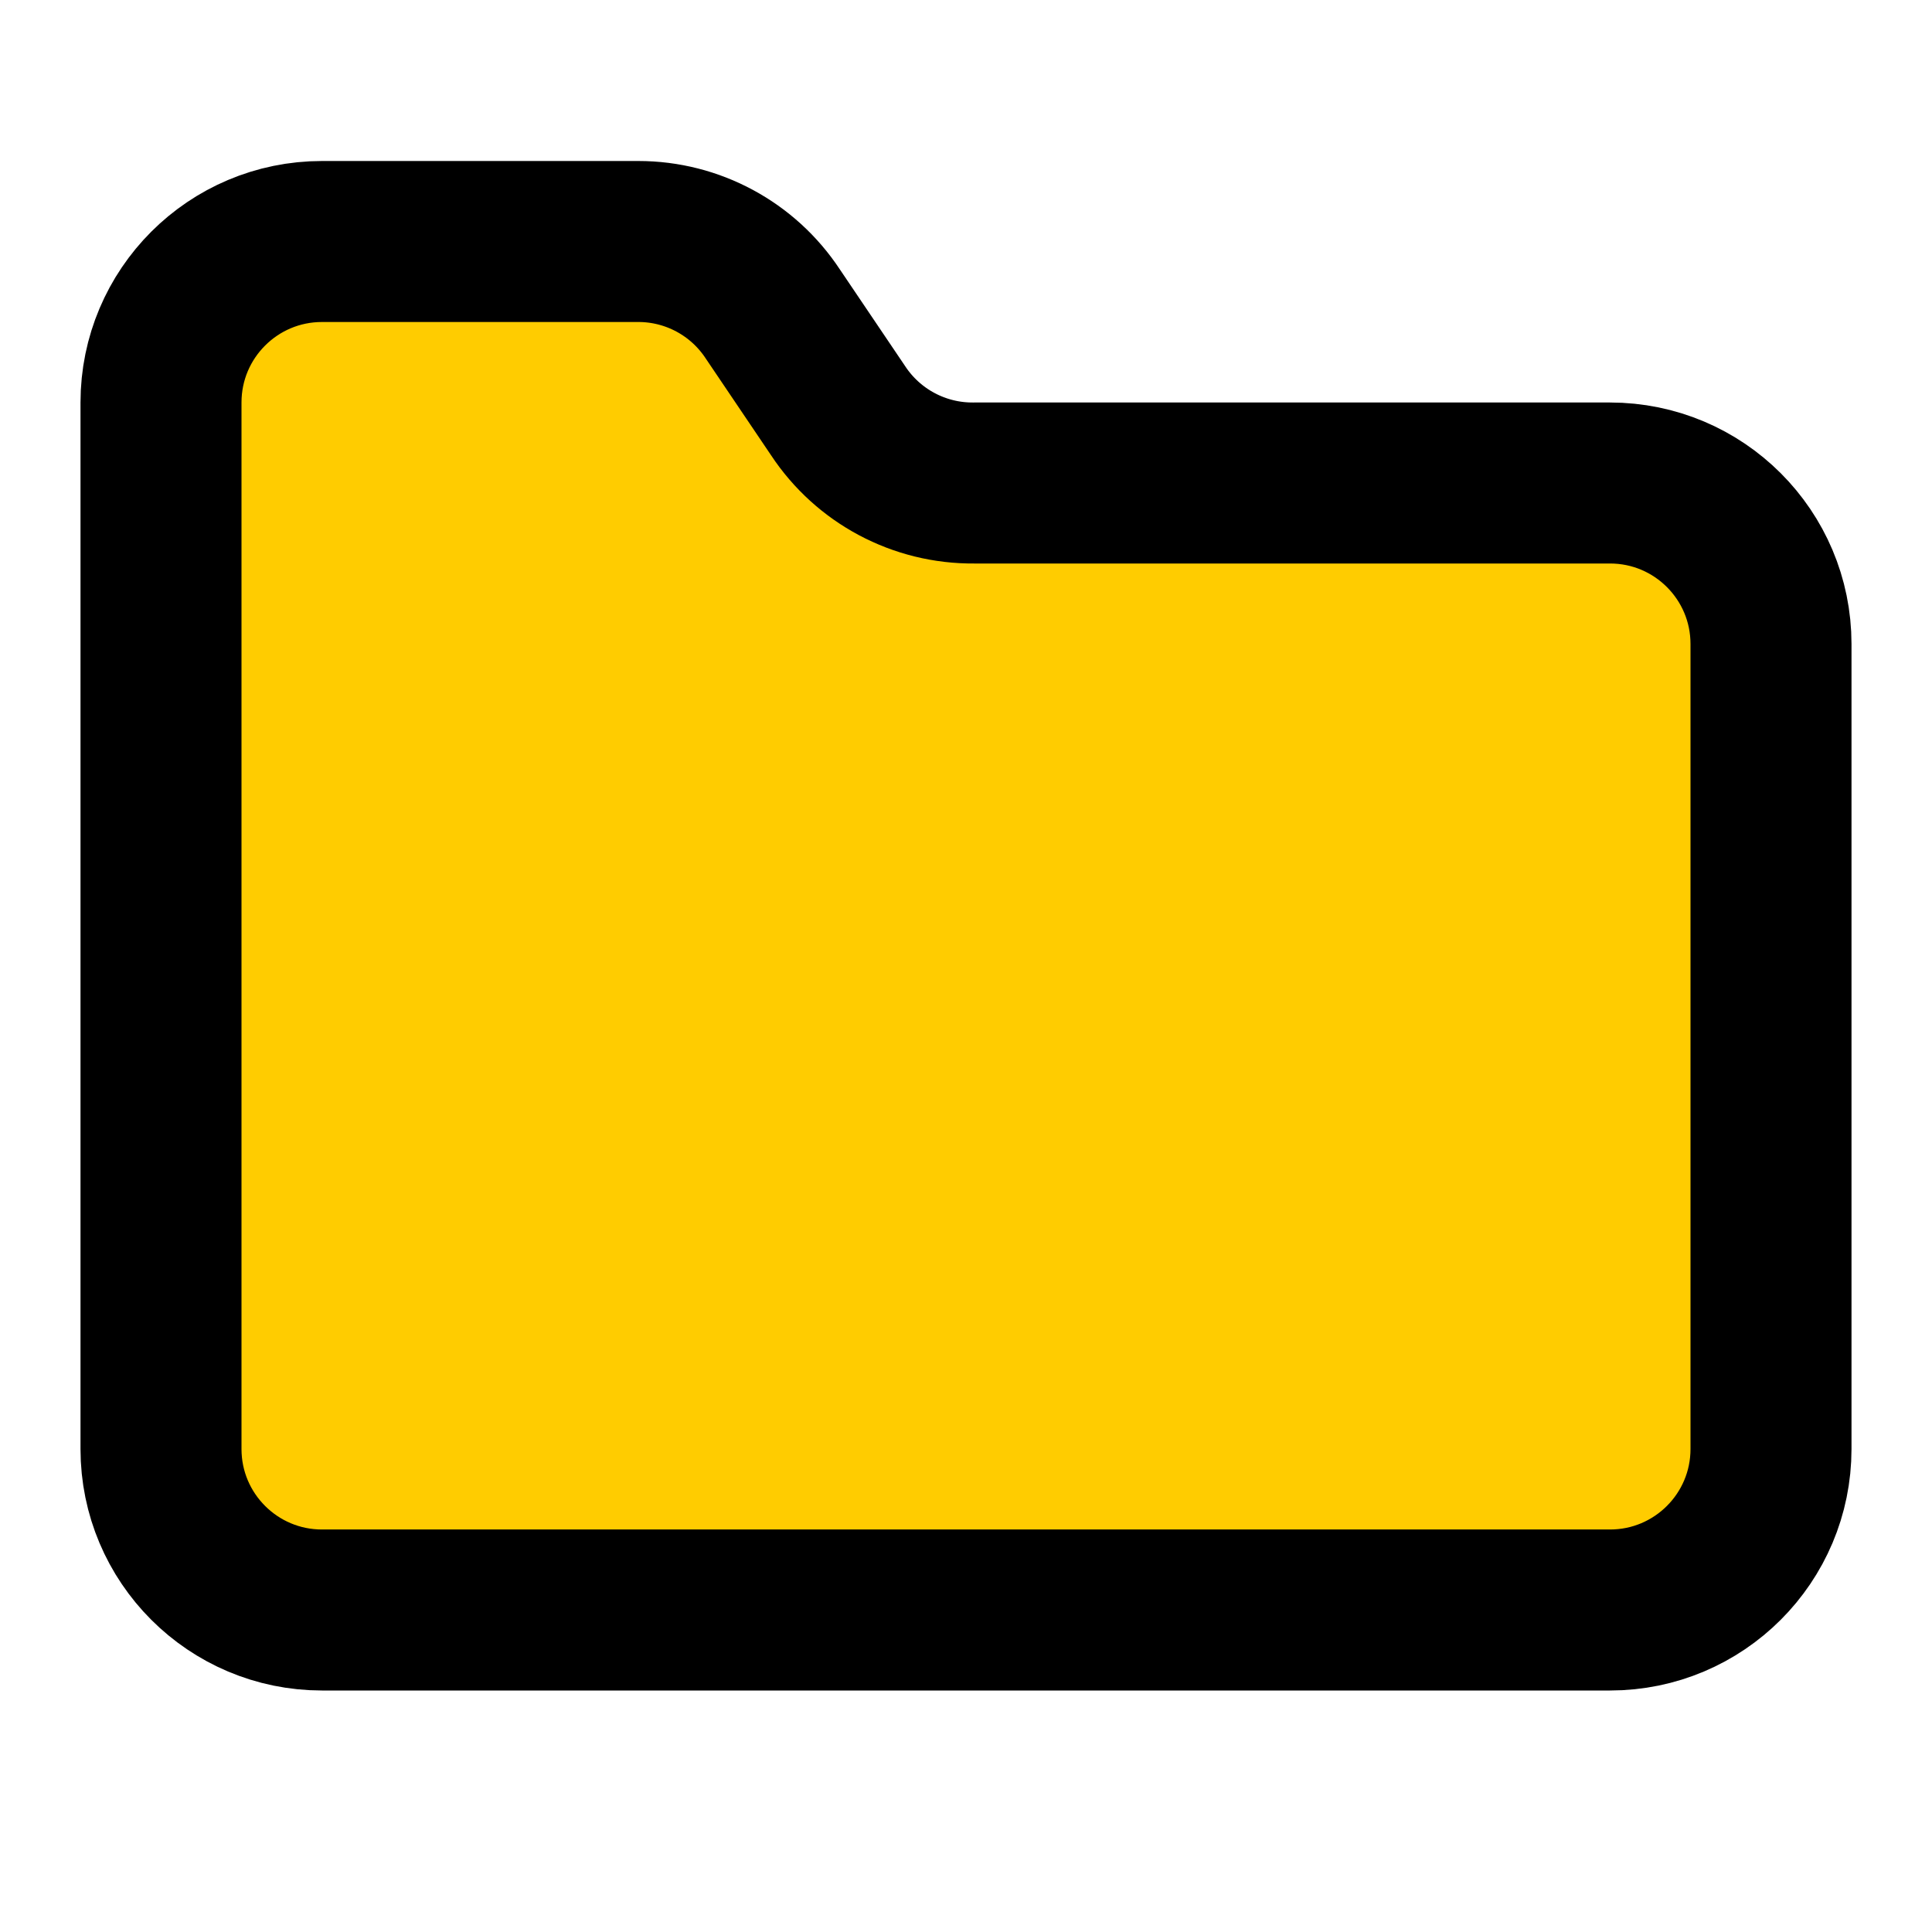
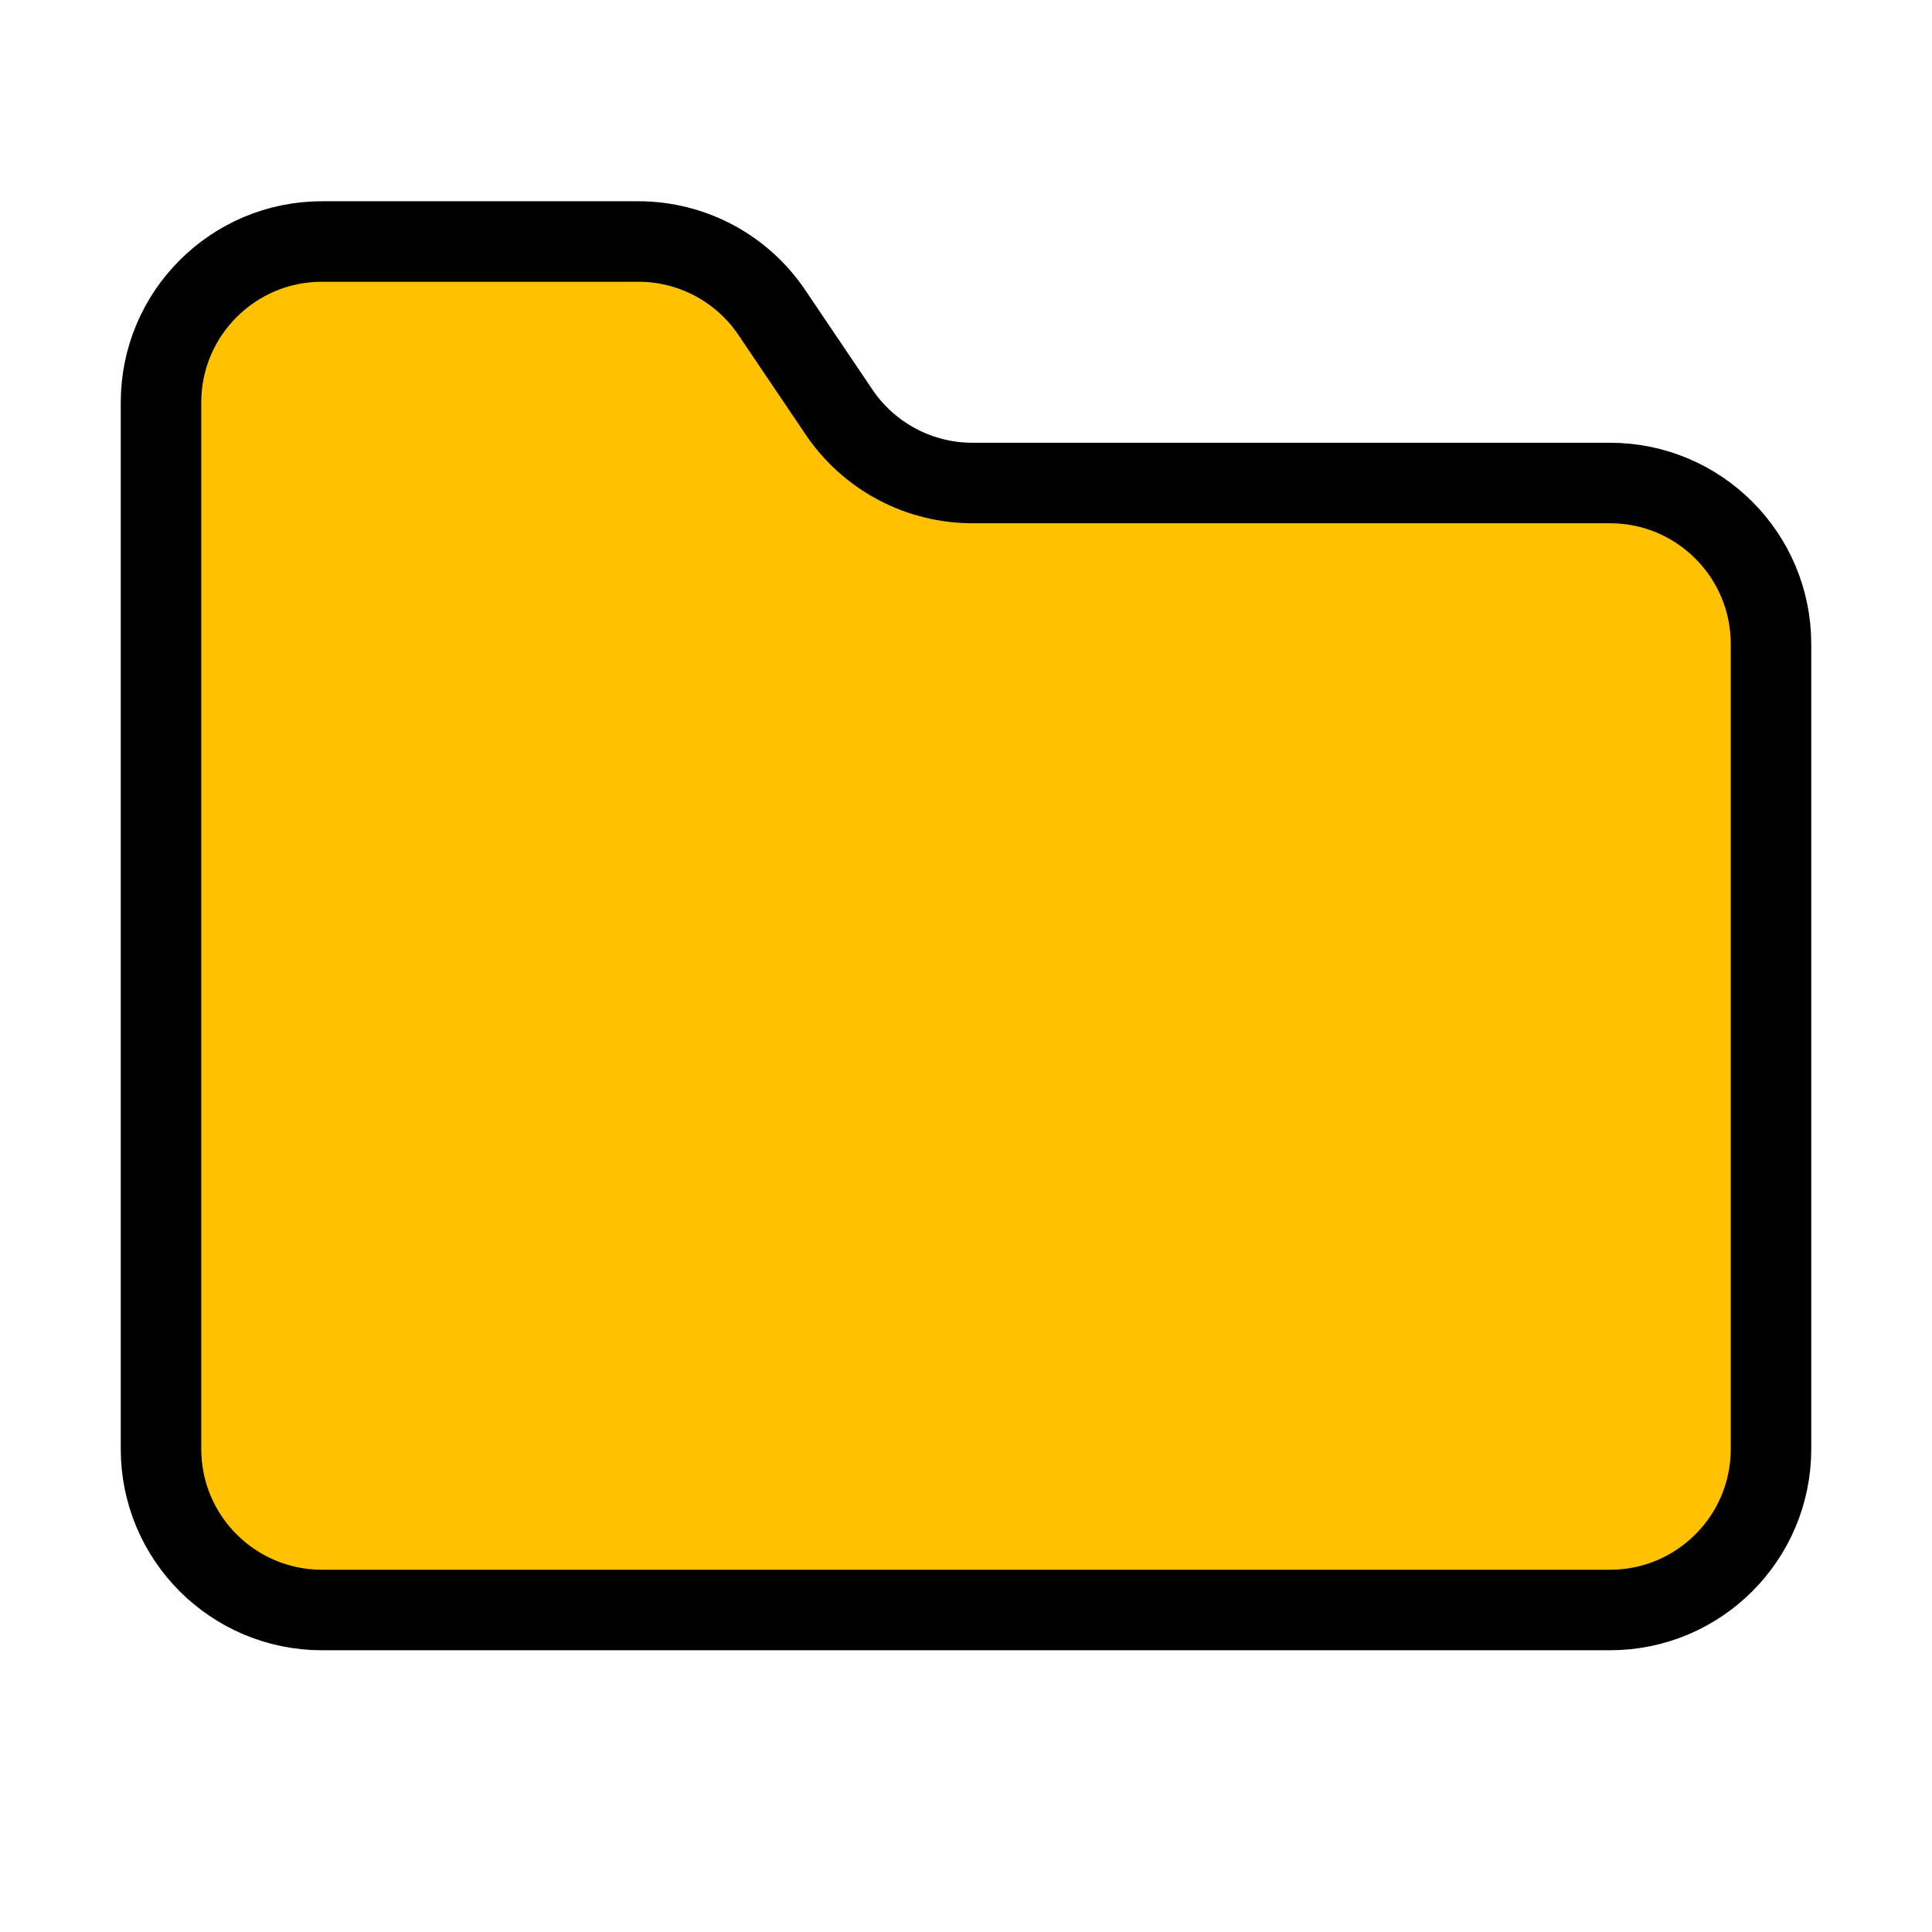
<svg xmlns="http://www.w3.org/2000/svg" width="24" height="24" viewBox="0 0 24 24" fill="none" stroke="currentColor" stroke-width="2" stroke-linecap="round" stroke-linejoin="round" class="lucide lucide-folder-icon lucide-folder" version="1.1" id="svg1">
  <defs id="defs1" />
-   <path d="M20 20a2 2 0 0 0 2-2V8a2 2 0 0 0-2-2h-7.9a2 2 0 0 1-1.69-.9L9.6 3.9A2 2 0 0 0 7.93 3H4a2 2 0 0 0-2 2v13a2 2 0 0 0 2 2Z" id="path1" style="fill:#ffcc00;stroke:#000000;stroke-opacity:1;fill-opacity:1" />
+   <path d="M20 20a2 2 0 0 0 2-2V8a2 2 0 0 0-2-2h-7.9a2 2 0 0 1-1.69-.9L9.6 3.9A2 2 0 0 0 7.93 3H4a2 2 0 0 0-2 2v13a2 2 0 0 0 2 2Z" id="path1" style="fill:#ffc100;stroke:#000000;stroke-opacity:1;fill-opacity:1;stroke-width:1;stroke-dasharray:none" />
</svg>
